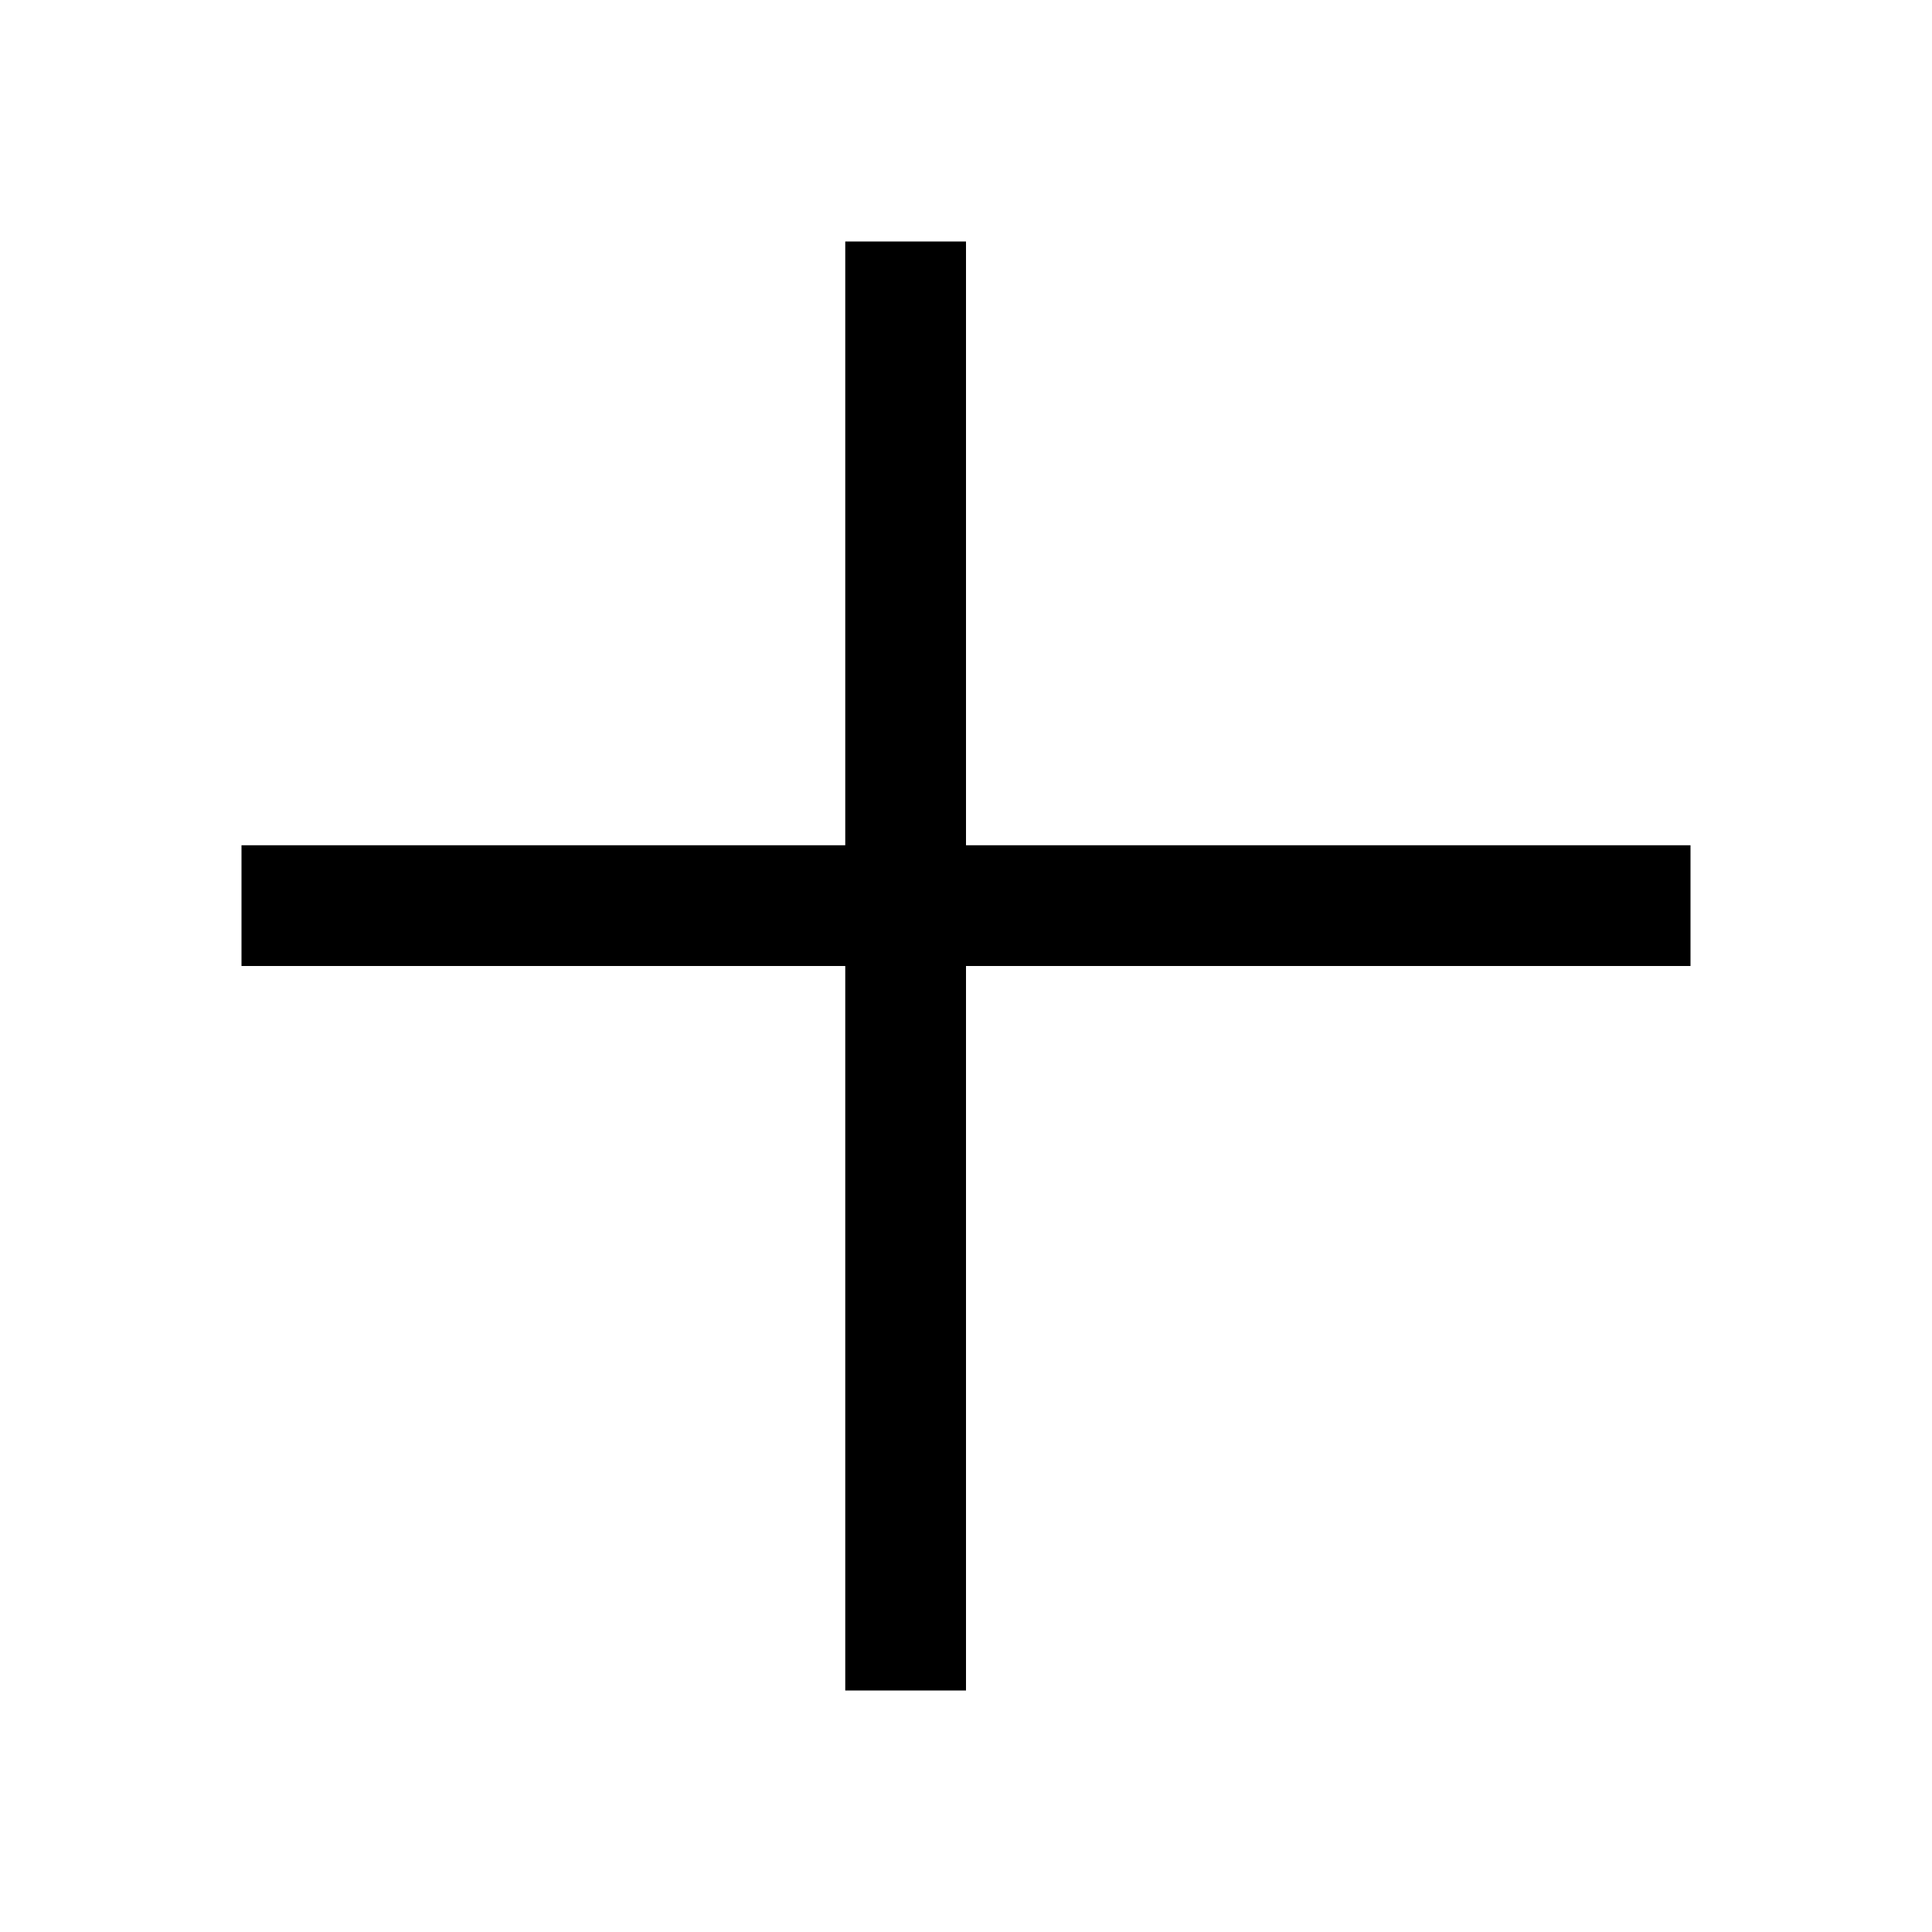
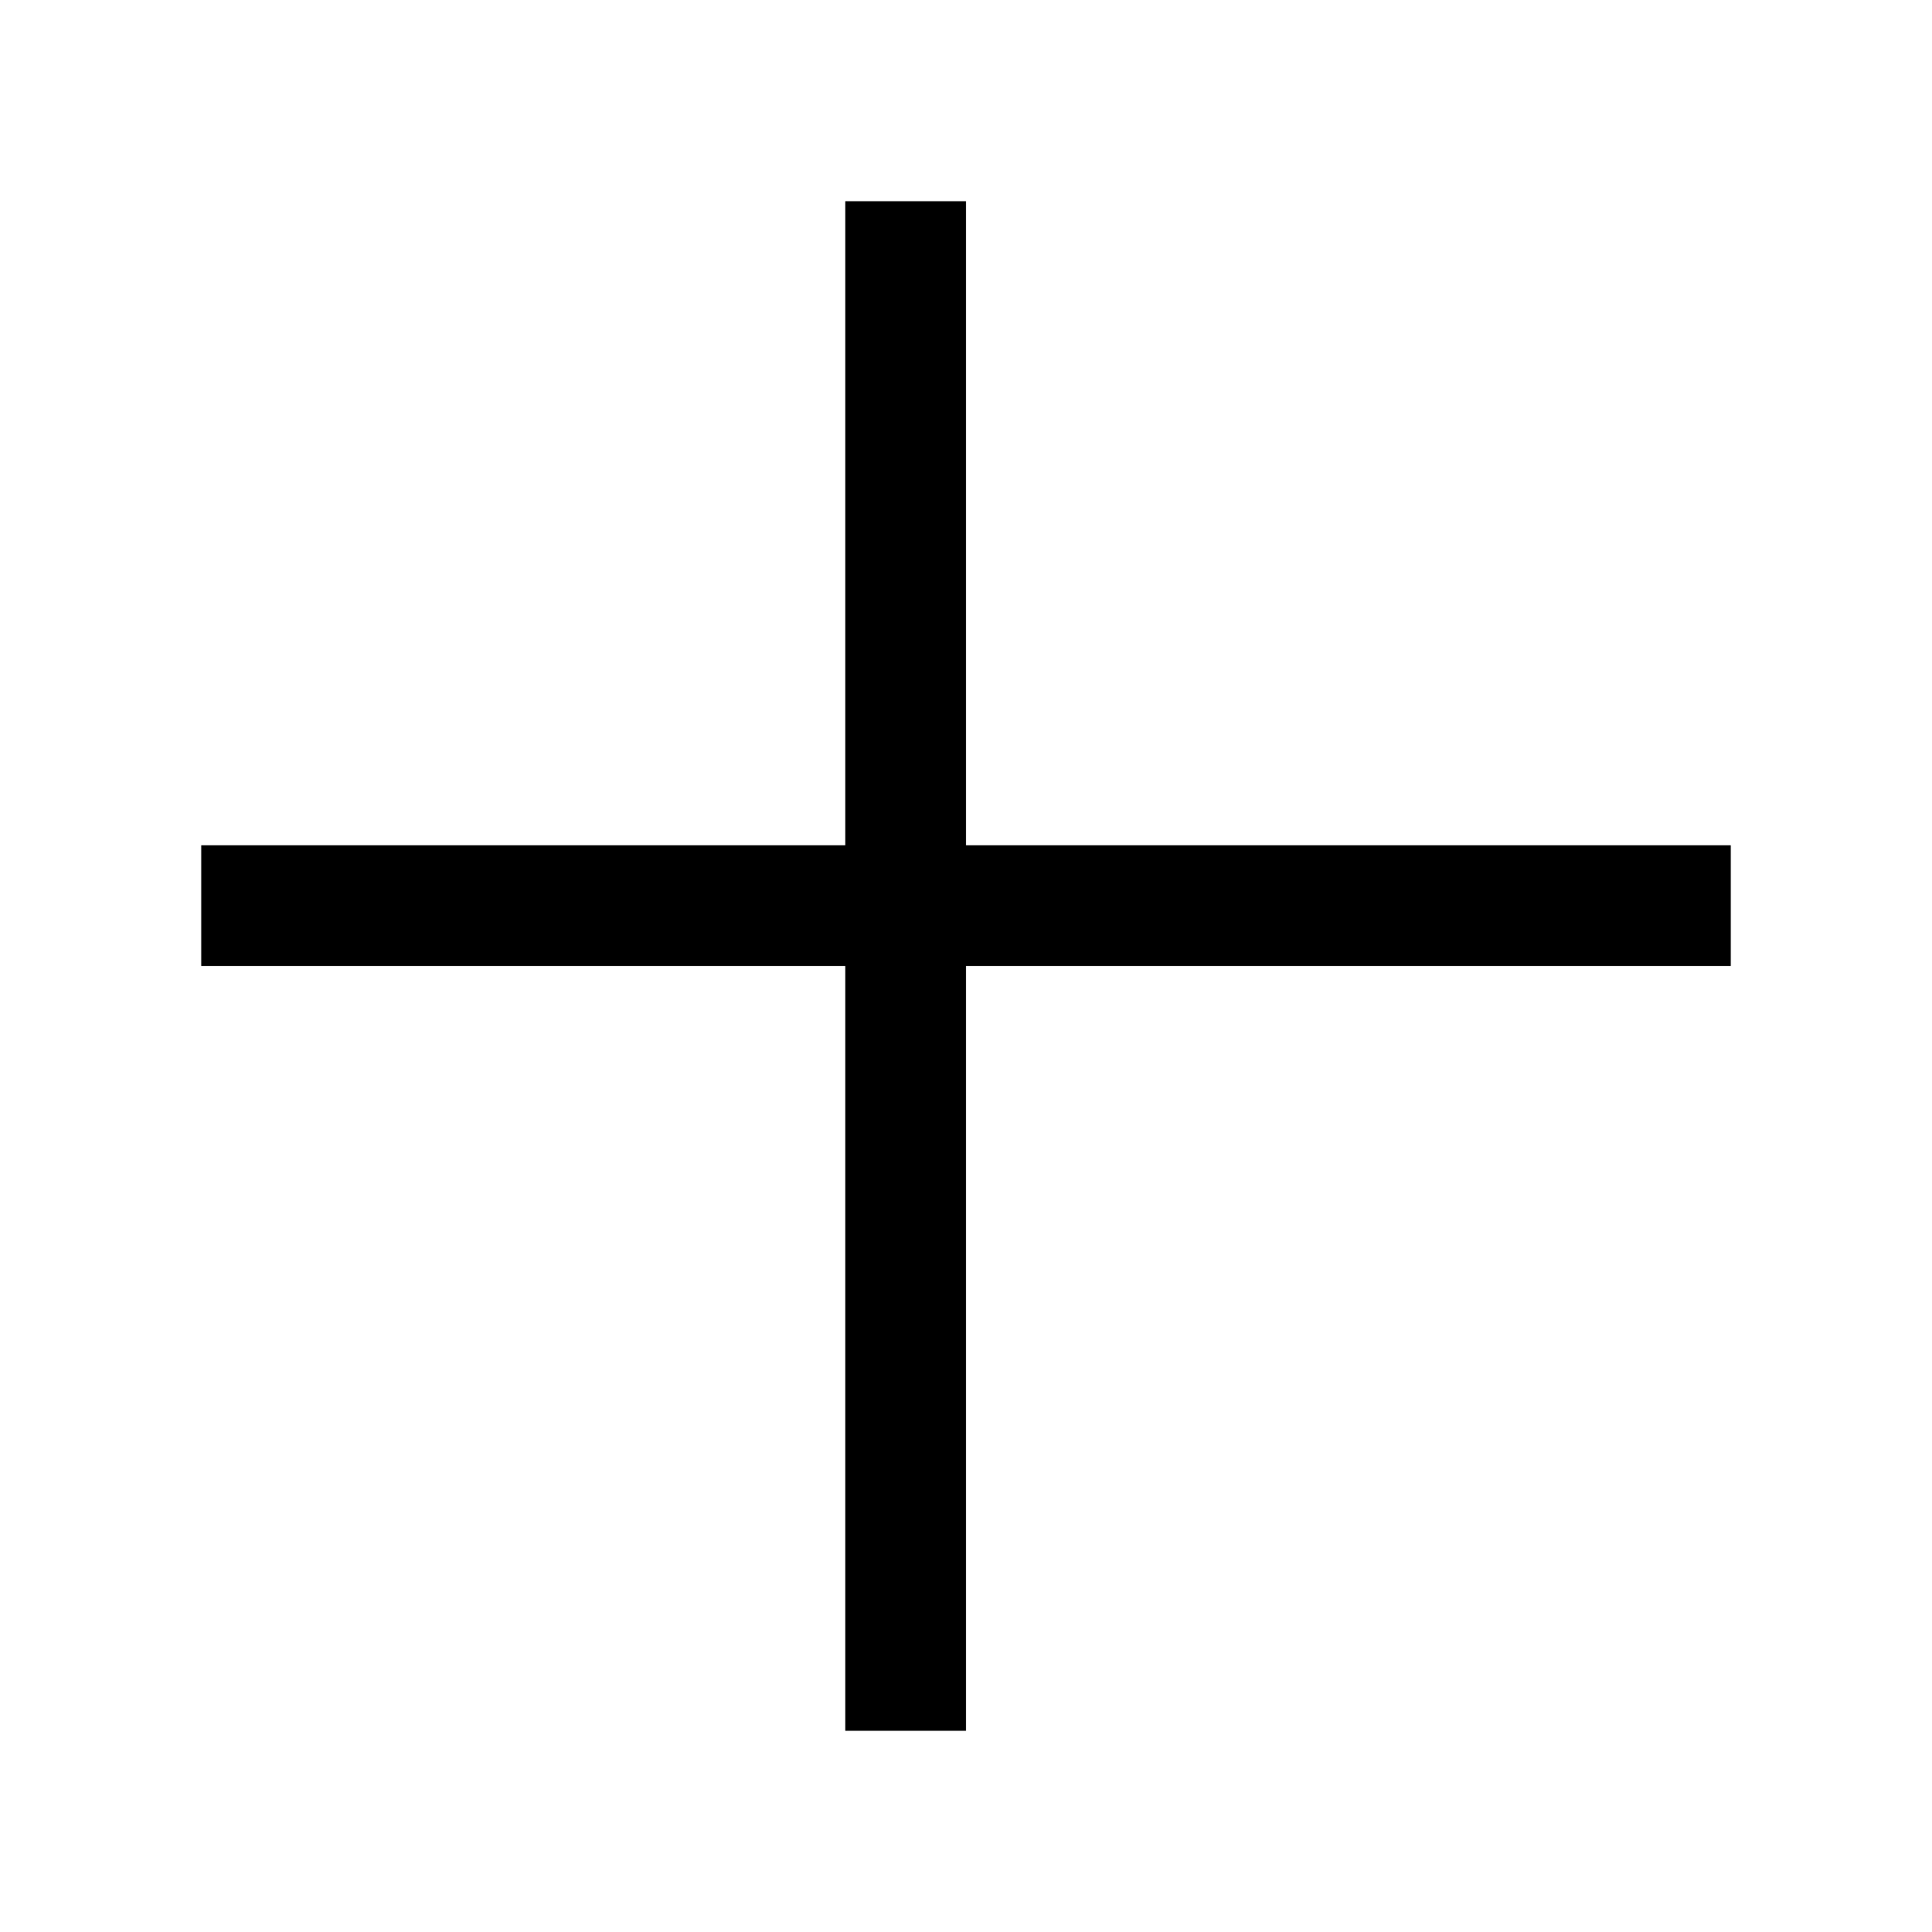
<svg xmlns="http://www.w3.org/2000/svg" viewBox="0 0 24 24" width="24" height="24">
-   <path fill="#000000" d="M3 10.5 L21 10.5 L21 12 L3 12 Z" />
-   <path fill="#000000" d="M10.5 3 L12 3 L12 21 L10.5 21 Z" />
+   <path fill="#000000" d="M2.5 10.5 L21.5 10.5 L21.5 12 L2.5 12 Z" />
+   <path fill="#000000" d="M10.5 2.5 L12 2.5 L12 21.5 L10.5 21.5 Z" />
</svg>
